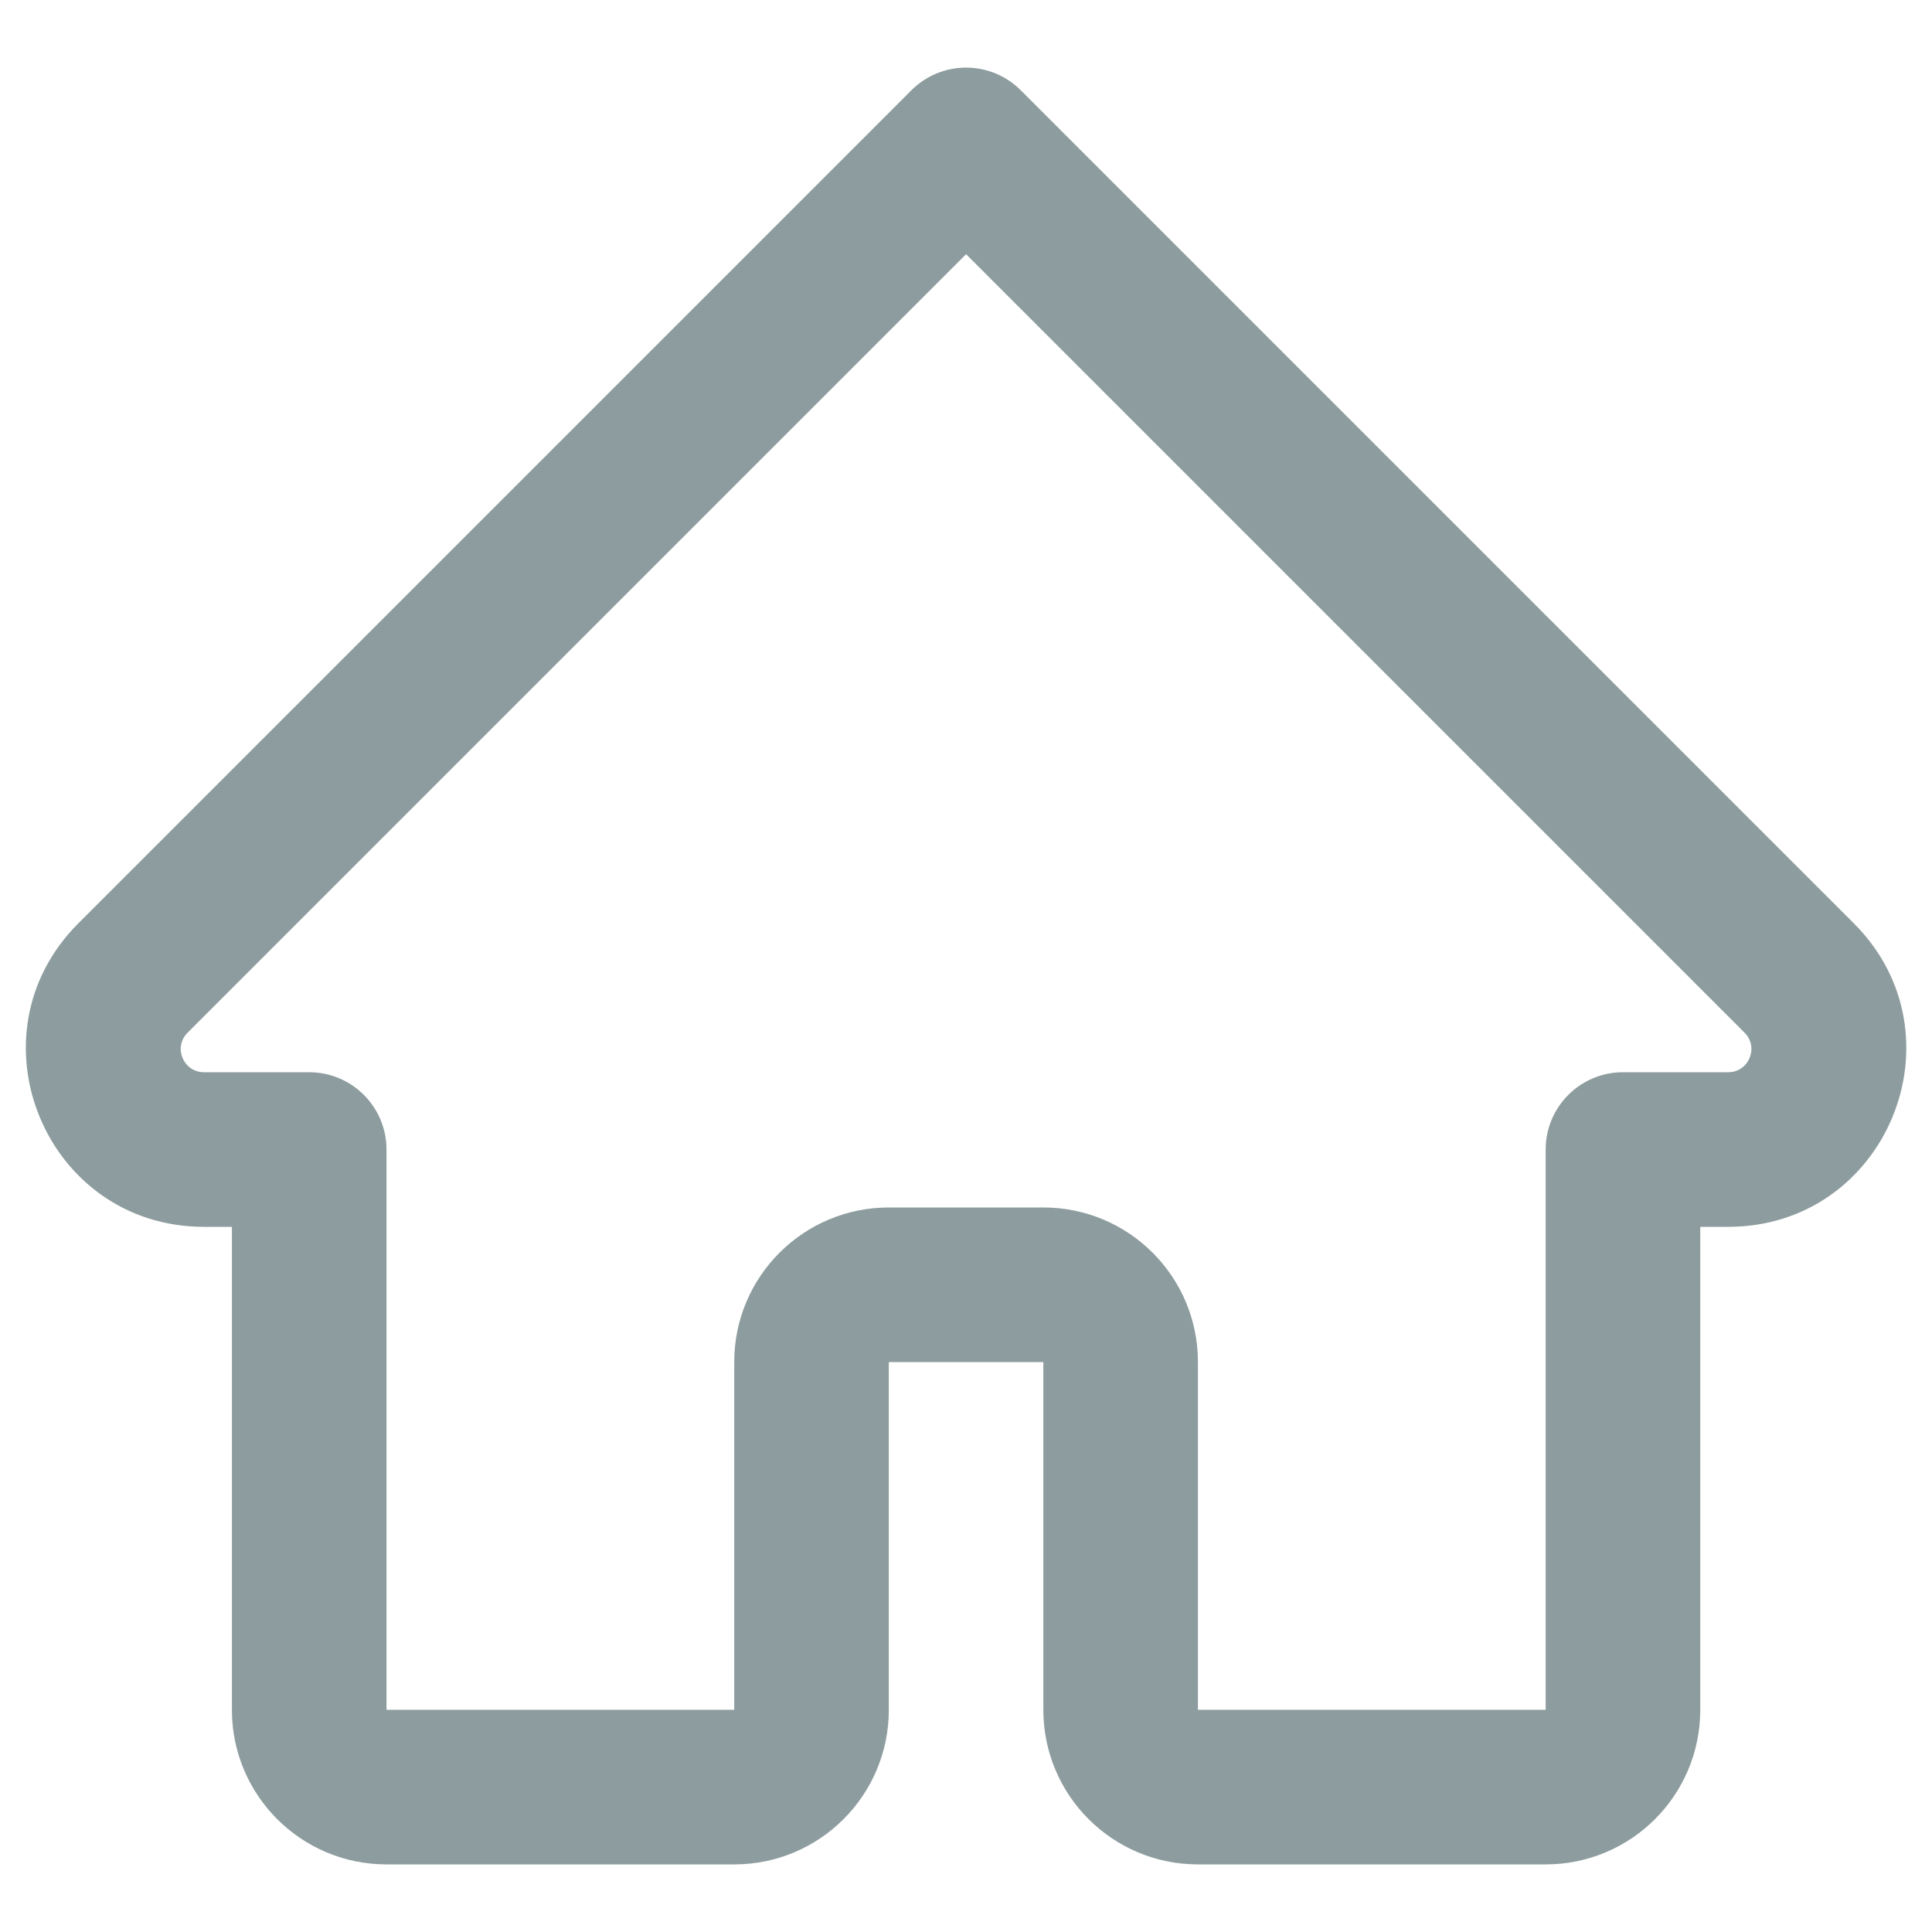
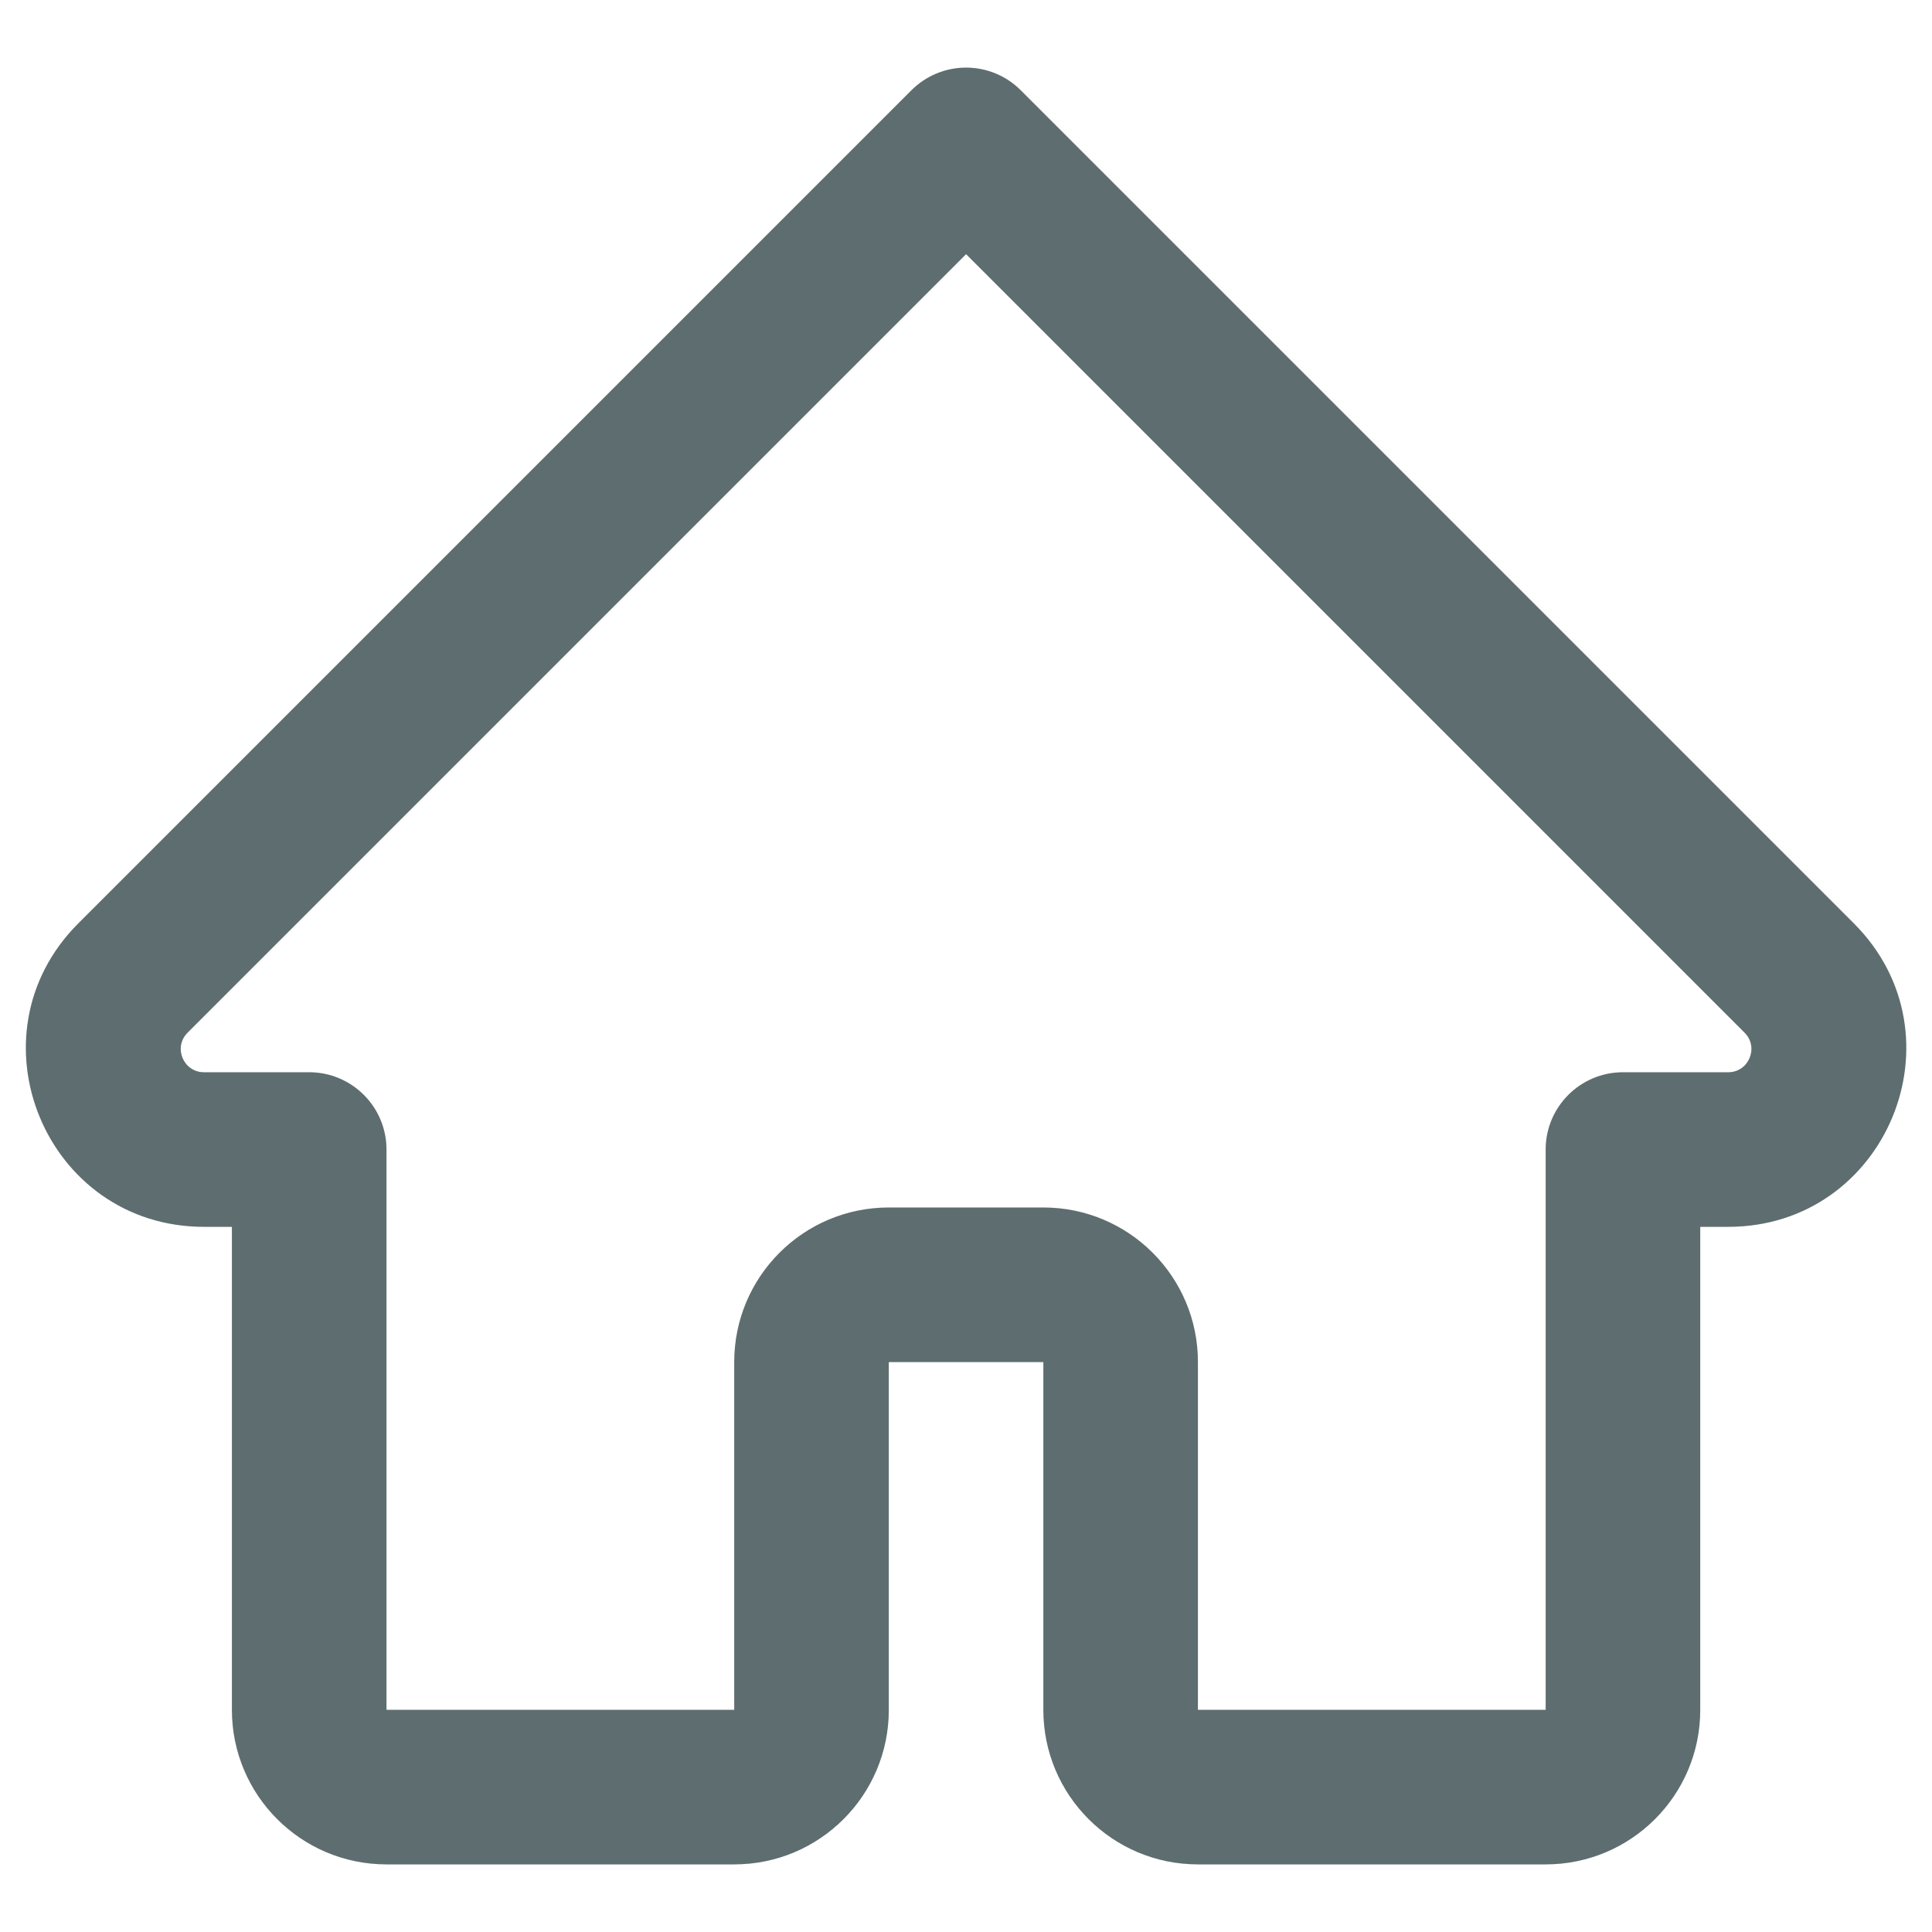
<svg xmlns="http://www.w3.org/2000/svg" width="25" height="25" viewBox="0 0 25 25" fill="none">
-   <path fill-rule="evenodd" clip-rule="evenodd" d="M12.501 0.875C12.766 0.875 13.021 0.98 13.208 1.168L23.989 11.949C25.438 13.398 24.412 15.875 22.363 15.875H22.001V22.125C22.001 23.23 21.106 24.125 20.001 24.125H15.501C14.396 24.125 13.501 23.23 13.501 22.125V17.625H11.501V22.125C11.501 23.23 10.606 24.125 9.501 24.125H5.001C3.897 24.125 3.001 23.23 3.001 22.125V15.875H2.64C0.59 15.875 -0.436 13.398 1.013 11.949L11.794 1.168C11.982 0.98 12.236 0.875 12.501 0.875ZM12.501 3.289L2.427 13.363C2.238 13.552 2.372 13.875 2.64 13.875H4.001C4.553 13.875 5.001 14.323 5.001 14.875V22.125H9.501V17.625C9.501 16.52 10.396 15.625 11.501 15.625H13.501C14.606 15.625 15.501 16.52 15.501 17.625V22.125H20.001V14.875C20.001 14.323 20.449 13.875 21.001 13.875H22.363C22.63 13.875 22.764 13.552 22.575 13.363L12.501 3.289Z" fill="#4F4F4F" fill-opacity="0.5" />
+   <path fill-rule="evenodd" clip-rule="evenodd" d="M12.501 0.875C12.766 0.875 13.021 0.98 13.208 1.168L23.989 11.949C25.438 13.398 24.412 15.875 22.363 15.875H22.001V22.125C22.001 23.23 21.106 24.125 20.001 24.125H15.501C14.396 24.125 13.501 23.23 13.501 22.125V17.625H11.501V22.125C11.501 23.23 10.606 24.125 9.501 24.125H5.001C3.897 24.125 3.001 23.23 3.001 22.125V15.875H2.64C0.59 15.875 -0.436 13.398 1.013 11.949L11.794 1.168C11.982 0.98 12.236 0.875 12.501 0.875ZM12.501 3.289L2.427 13.363C2.238 13.552 2.372 13.875 2.64 13.875H4.001C4.553 13.875 5.001 14.323 5.001 14.875V22.125H9.501V17.625C9.501 16.52 10.396 15.625 11.501 15.625H13.501C14.606 15.625 15.501 16.52 15.501 17.625V22.125H20.001V14.875C20.001 14.323 20.449 13.875 21.001 13.875H22.363C22.63 13.875 22.764 13.552 22.575 13.363L12.501 3.289Z" fill="#333333" fill-opacity="0.7" />
  <path fill-rule="evenodd" clip-rule="evenodd" d="M12.501 0.875C12.766 0.875 13.021 0.98 13.208 1.168L23.989 11.949C25.438 13.398 24.412 15.875 22.363 15.875H22.001V22.125C22.001 23.23 21.106 24.125 20.001 24.125H15.501C14.396 24.125 13.501 23.23 13.501 22.125V17.625H11.501V22.125C11.501 23.23 10.606 24.125 9.501 24.125H5.001C3.897 24.125 3.001 23.23 3.001 22.125V15.875H2.64C0.59 15.875 -0.436 13.398 1.013 11.949L11.794 1.168C11.982 0.98 12.236 0.875 12.501 0.875ZM12.501 3.289L2.427 13.363C2.238 13.552 2.372 13.875 2.64 13.875H4.001C4.553 13.875 5.001 14.323 5.001 14.875V22.125H9.501V17.625C9.501 16.52 10.396 15.625 11.501 15.625H13.501C14.606 15.625 15.501 16.52 15.501 17.625V22.125H20.001V14.875C20.001 14.323 20.449 13.875 21.001 13.875H22.363C22.63 13.875 22.764 13.552 22.575 13.363L12.501 3.289Z" fill="#006A75" fill-opacity="0.15" />
</svg>
